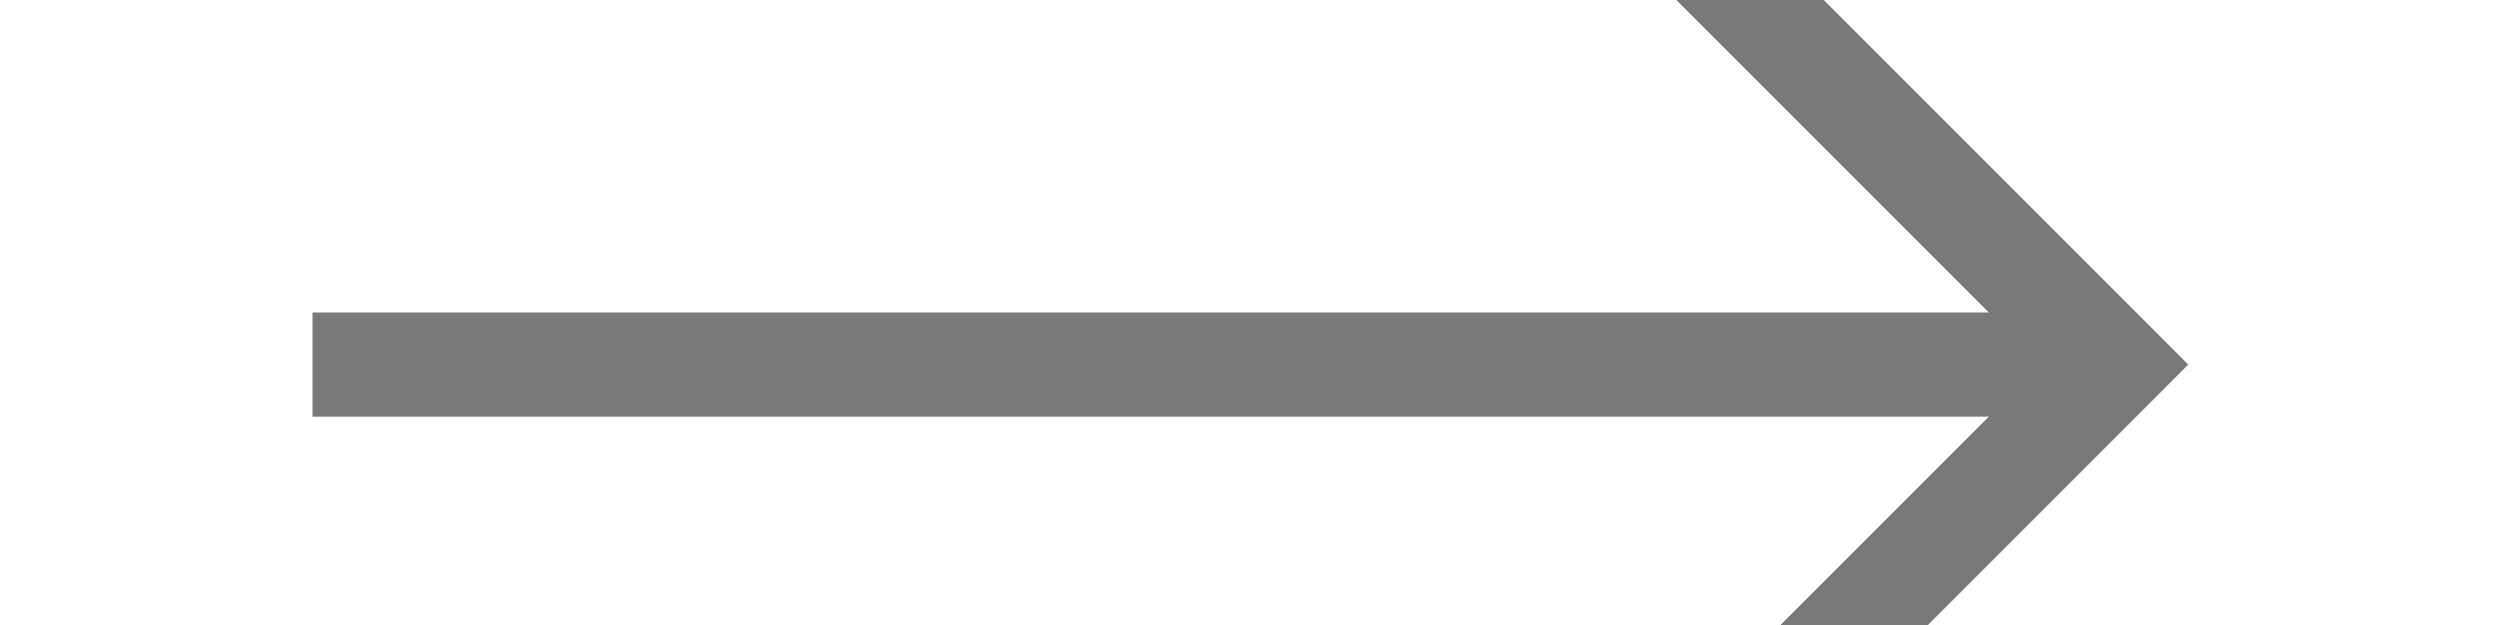
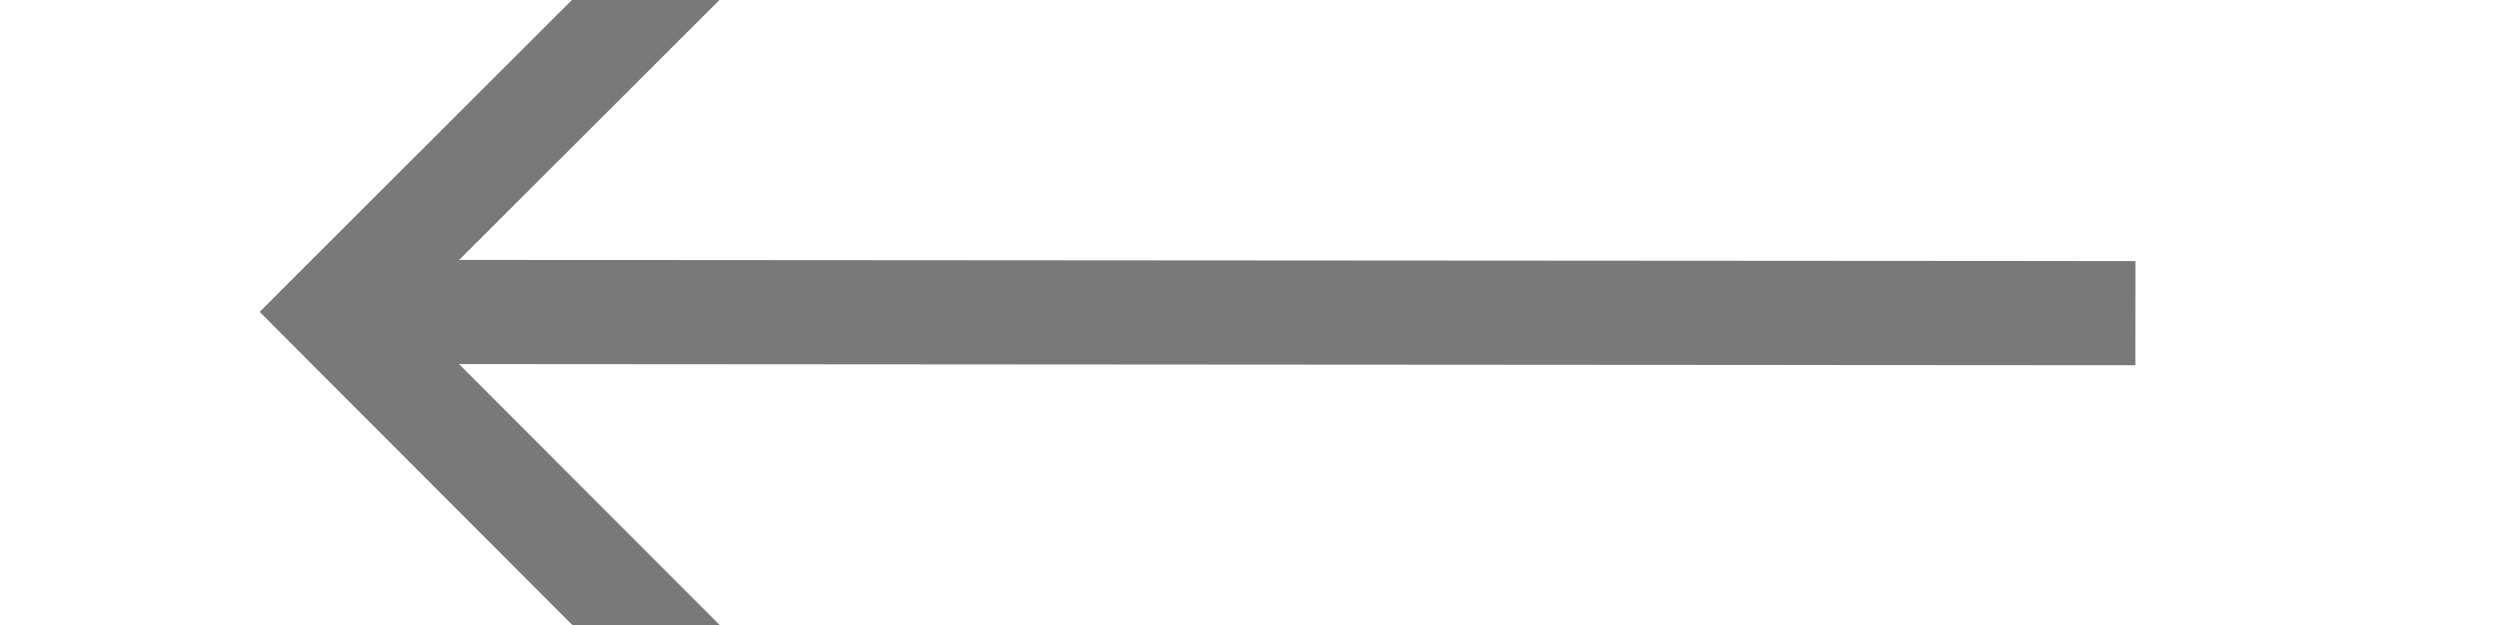
- <svg xmlns="http://www.w3.org/2000/svg" version="1.1" width="24px" height="6px" preserveAspectRatio="xMinYMid meet" viewBox="1054 3225  24 4">
-   <path d="M 1068.946 3222.854  L 1073.593 3227.5  L 1068.946 3232.146  L 1069.654 3232.854  L 1074.654 3227.854  L 1075.007 3227.5  L 1074.654 3227.146  L 1069.654 3222.146  L 1068.946 3222.854  Z " fill-rule="nonzero" fill="#797979" stroke="none" />
-   <path d="M 1057 3227.5  L 1074 3227.5  " stroke-width="1" stroke="#797979" fill="none" />
+ <svg xmlns="http://www.w3.org/2000/svg" version="1.1" width="24px" height="6px" preserveAspectRatio="xMinYMid meet" viewBox="1106 3173  24 4">
+   <g transform="matrix(0 1 -1 0 4293 2057 )">
+     <path d="M 1115.054 3180.146  L 1110.407 3175.5  L 1115.054 3170.854  L 1114.346 3170.146  L 1109.346 3175.146  L 1108.993 3175.5  L 1109.346 3175.854  L 1114.346 3180.854  L 1115.054 3180.146  Z " fill-rule="nonzero" fill="#797979" stroke="none" transform="matrix(0.0006910848 -0.9999998 0.9999998 0.0006910848 -2058.272 4291.305 )" />
+     <path d="M 1110 3175.5  L 1127 3175.5  " stroke-width="1" stroke="#797979" fill="none" transform="matrix(0.0006910848 -0.9999998 0.9999998 0.0006910848 -2058.272 4291.305 )" />
+   </g>
</svg>
